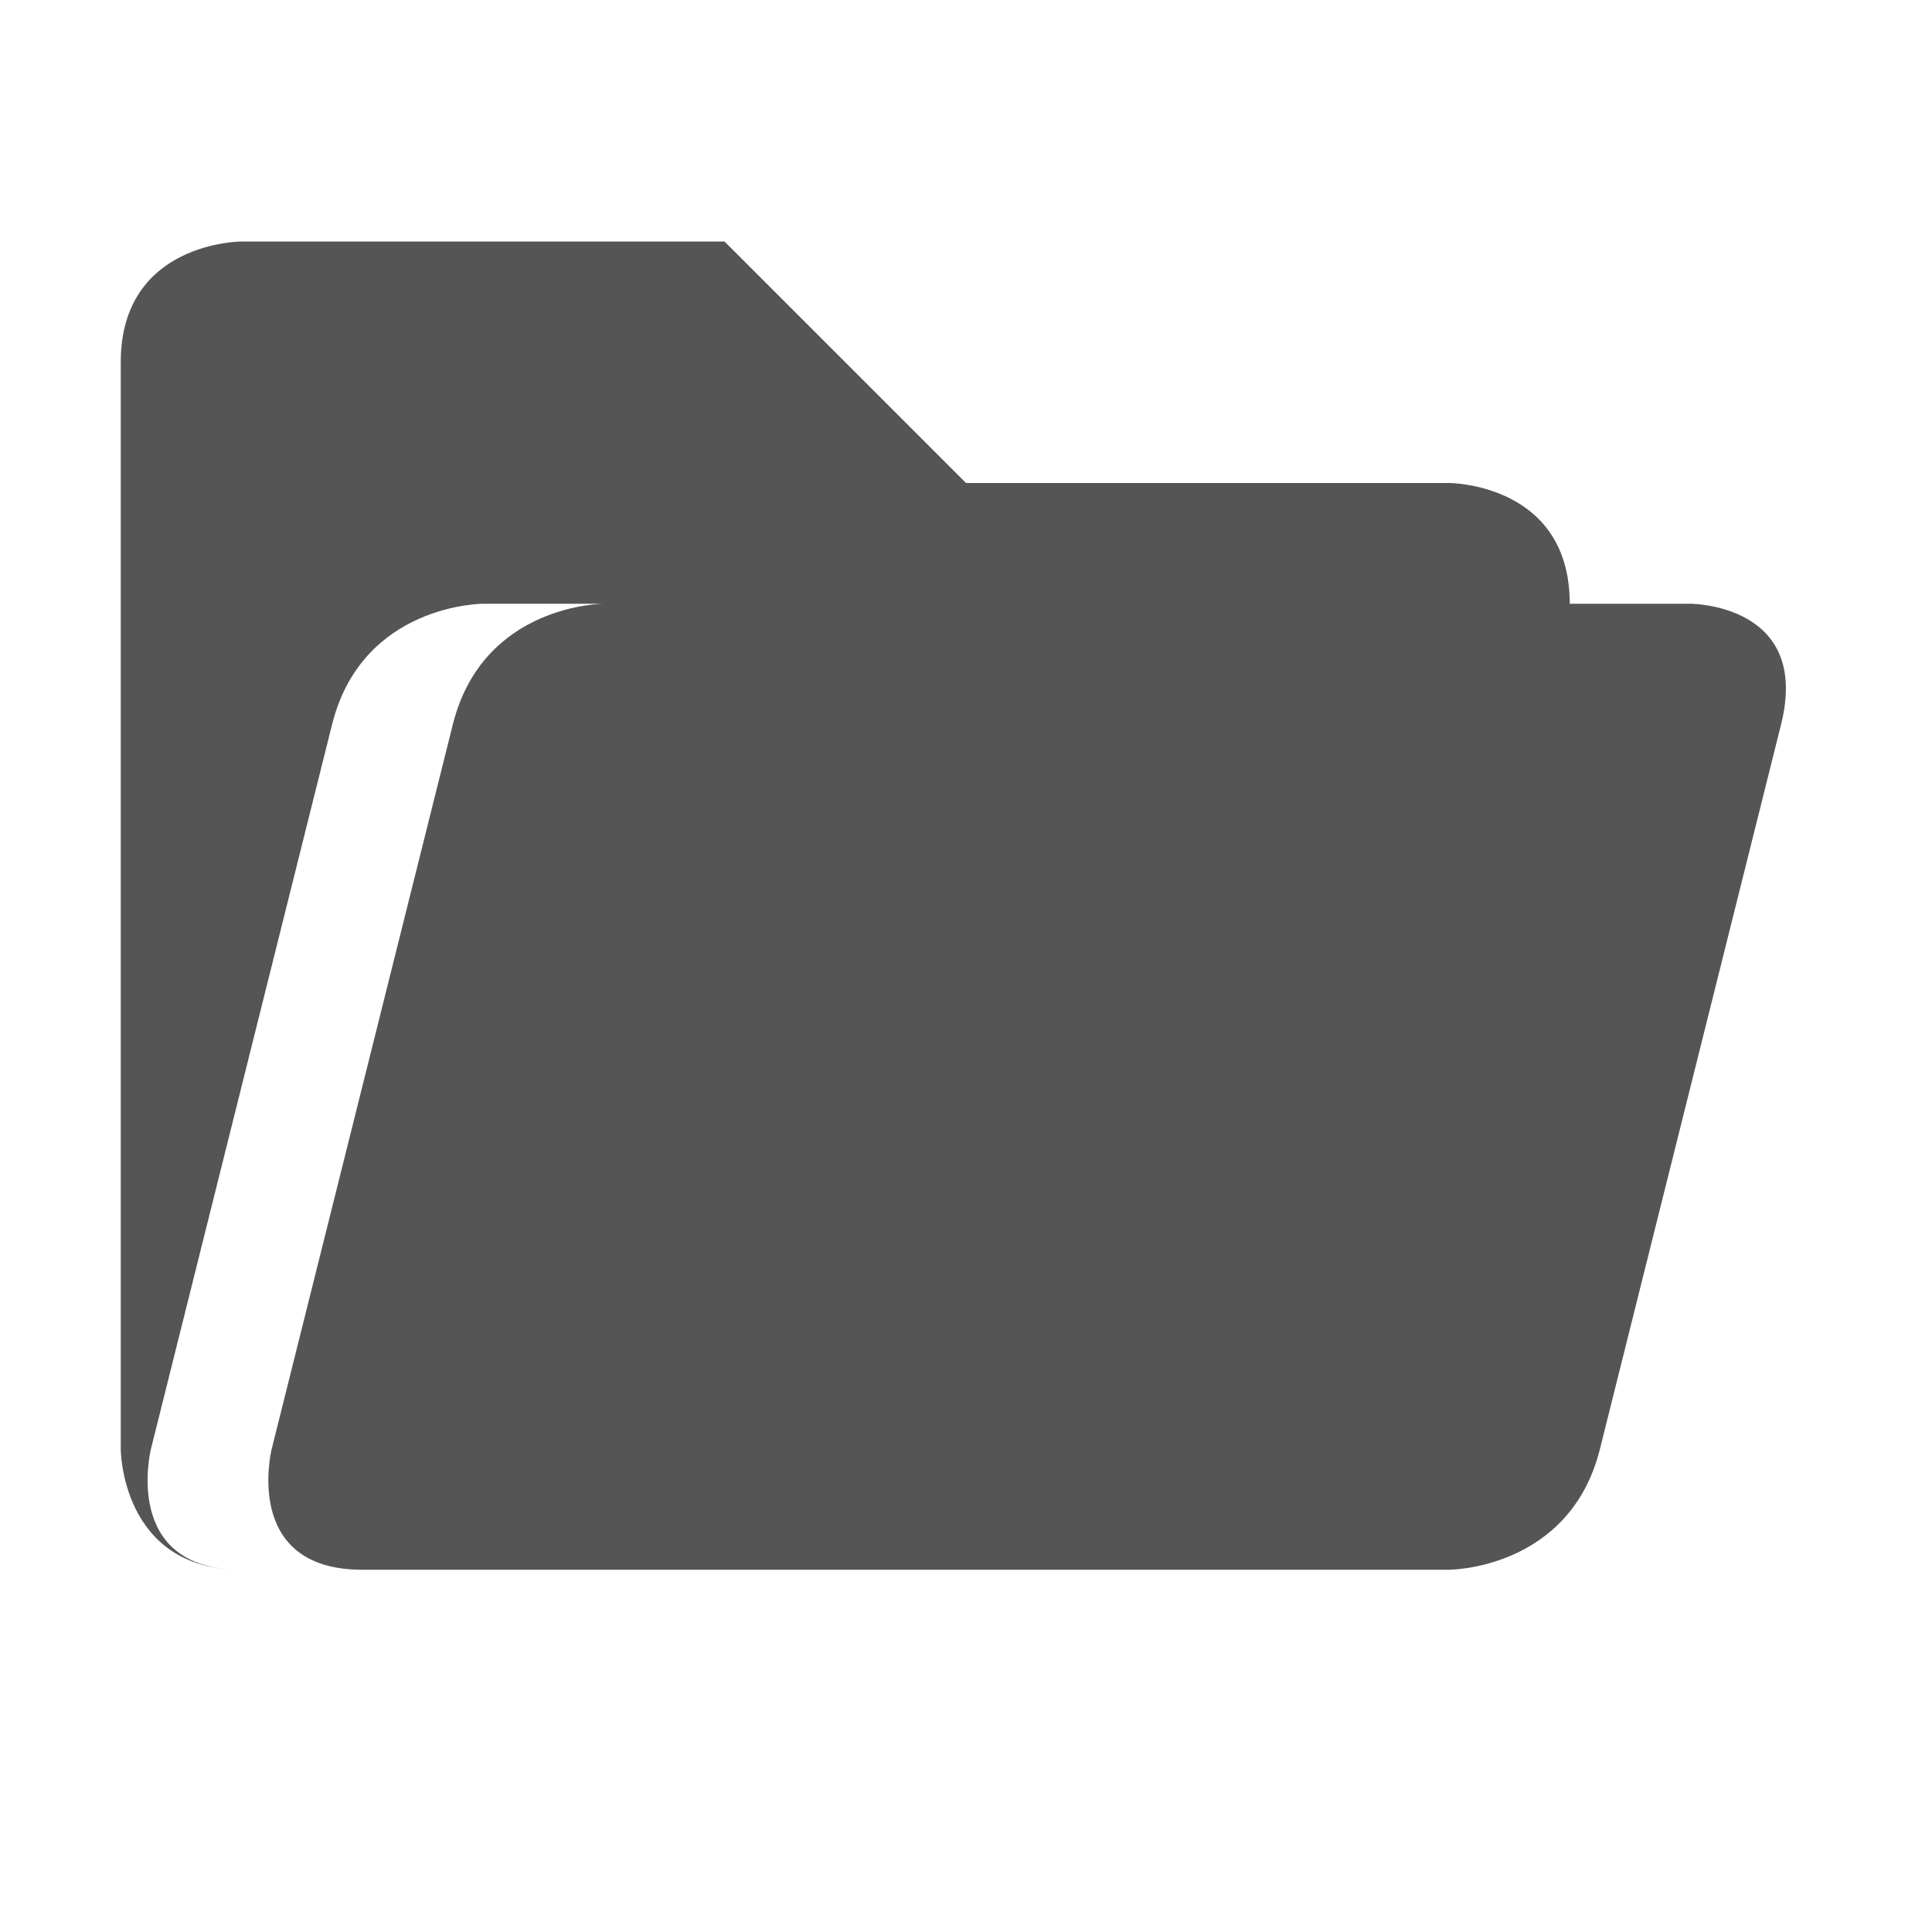
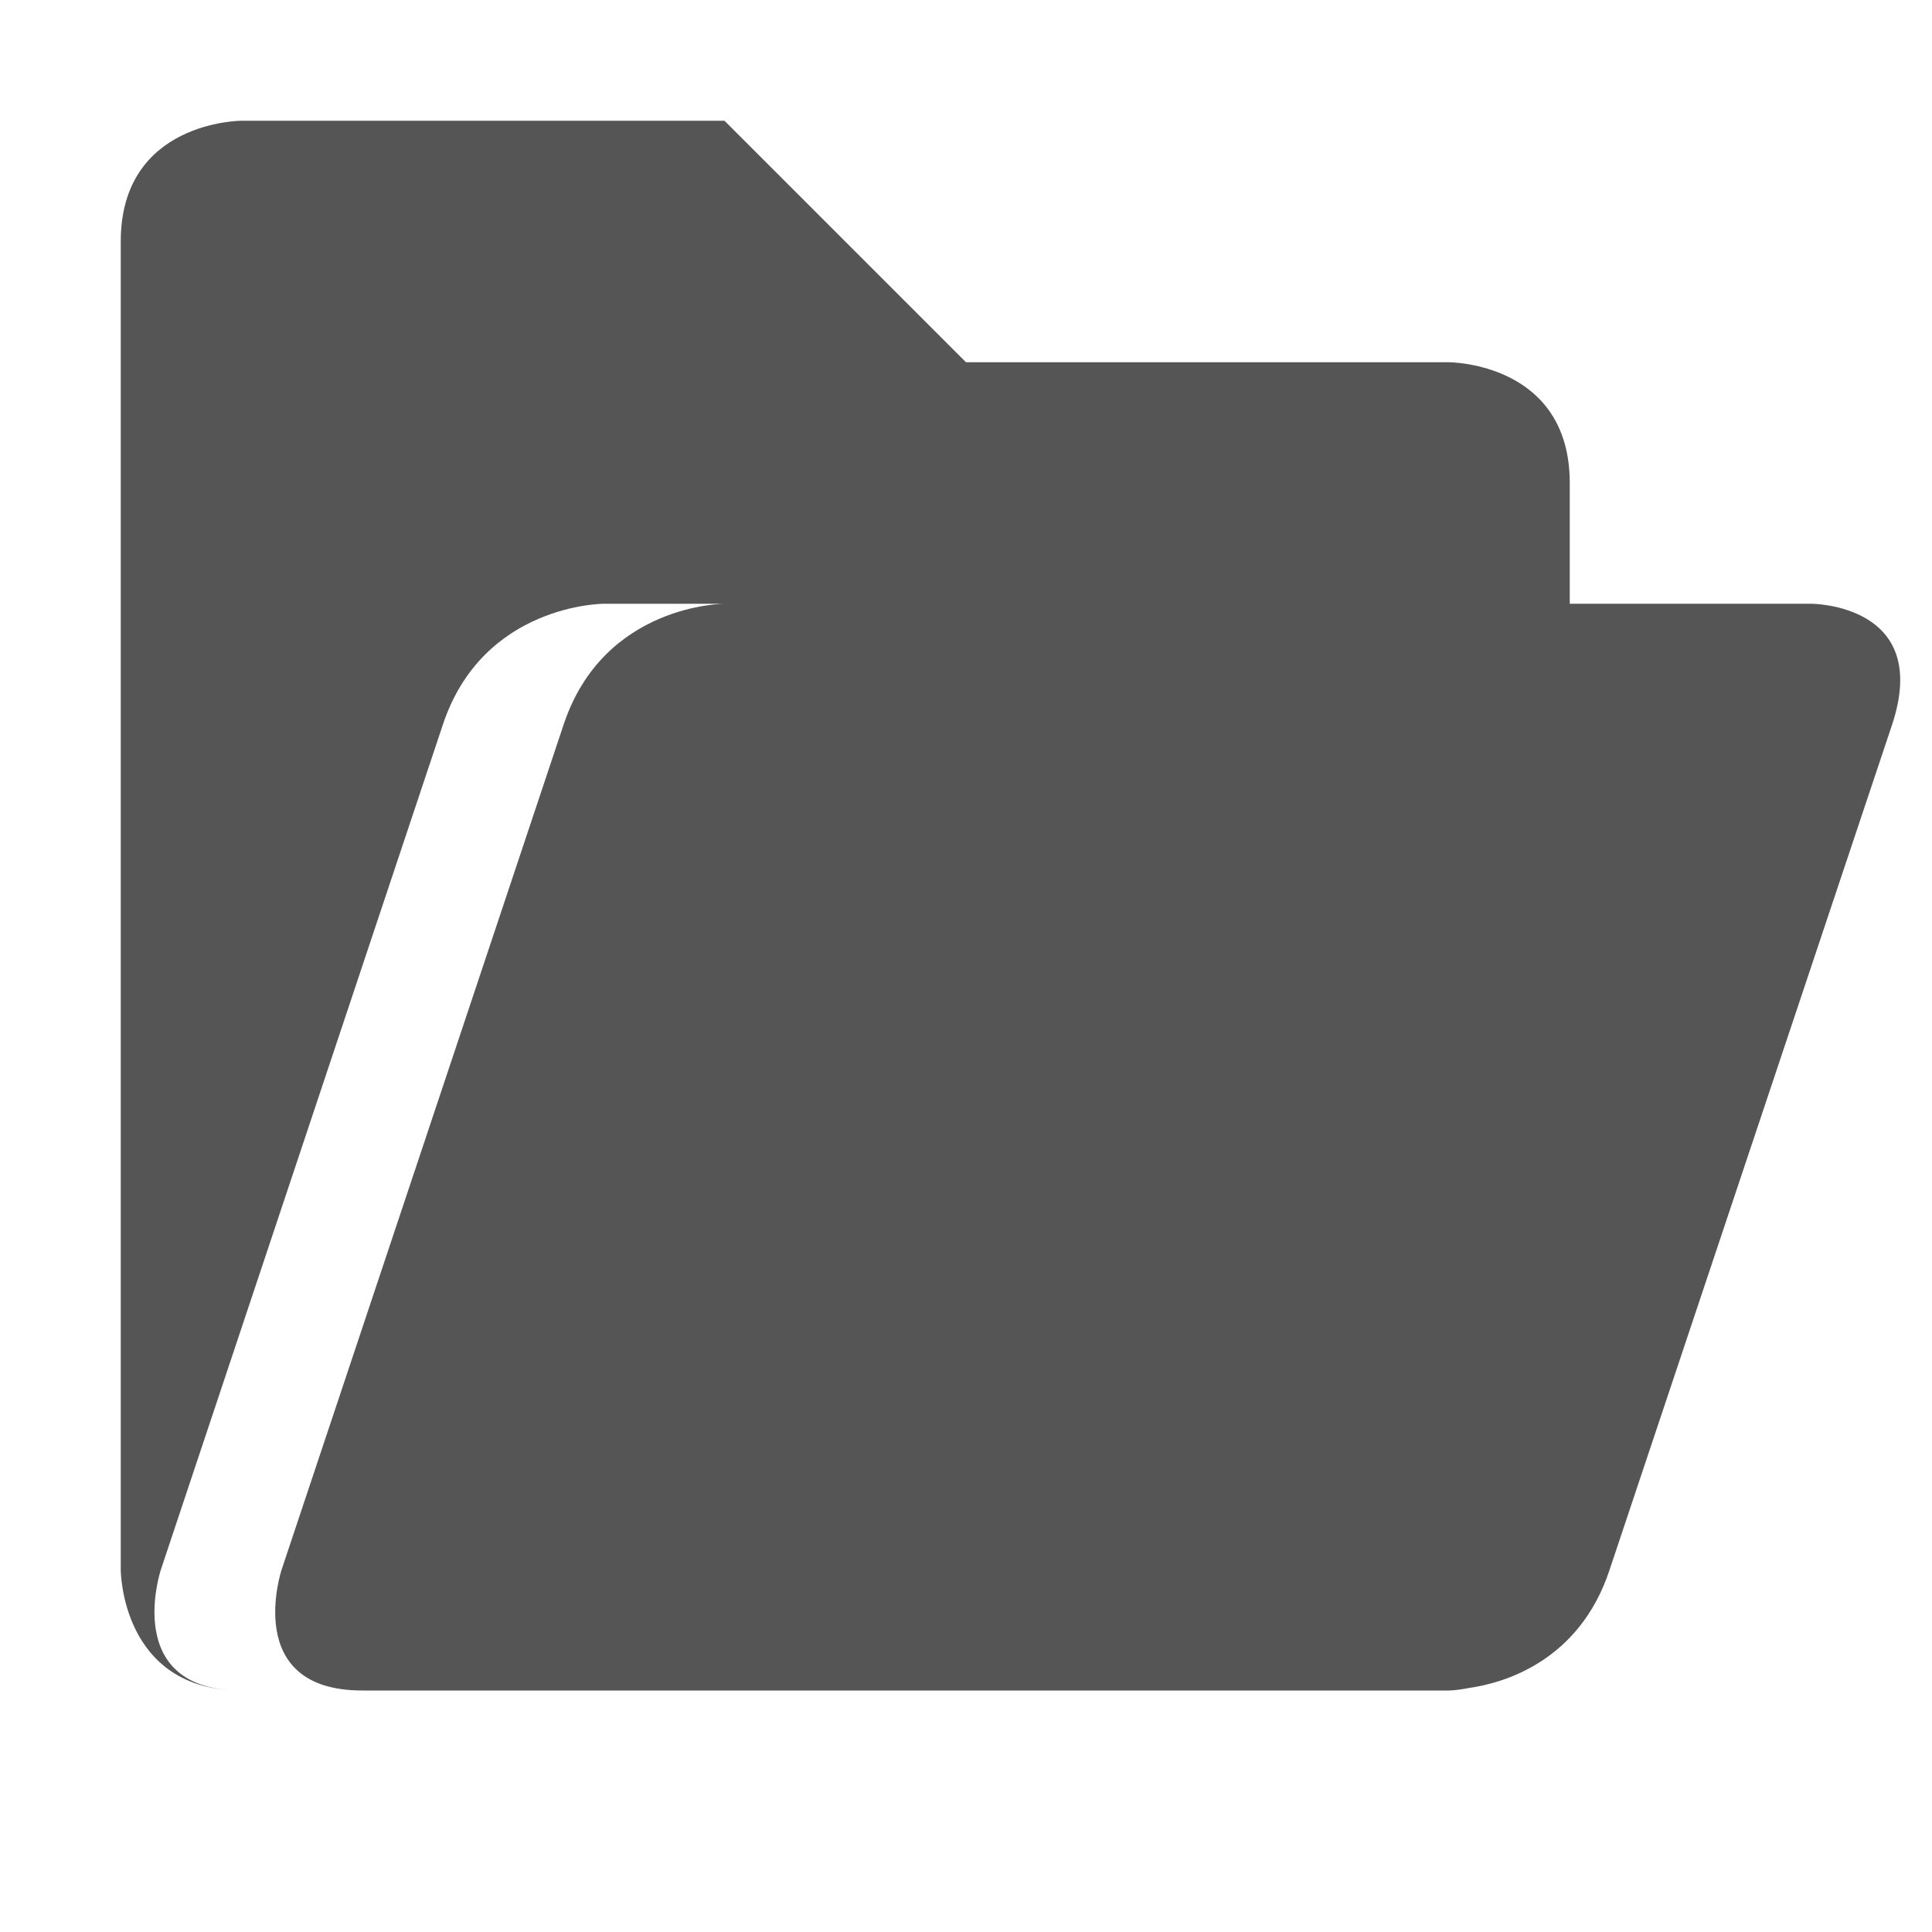
<svg xmlns="http://www.w3.org/2000/svg" width="16" height="16">
-   <path style="line-height:normal;-inkscape-font-specification:Sans;text-indent:0;text-align:start;text-transform:none;marker:none" d="M3.75 6l-1.5 6S2 13 3 13h9s1 0 1.25-1l1.5-6C15 5 14 5 14 5H5S4 5 3.75 6zM2 2S1 2 1 3v9s0 1 1 1c-1 0-0.75-1-0.75-1l1.5-6C3 5 4 5 4 5h9c0-1-1-1-1-1H8L6 2zm11 7l-0.75 3C12 13 11 13 11 13h1s1 0 1-1z" fill="#555" />
+   <path style="line-height:normal;-inkscape-font-specification:Sans;text-indent:0;text-align:start;text-transform:none;marker:none" d="M2 1S1 1 1 2v11s0 1 1 1c-1 0-0.668-1-0.668-1l2.336-7C4.001 5 5 5 5 5h1s-0.999 0-1.332 1l-2.336 7S2 14 3 14h9s0.06 0 0.16-0.02c0.29-0.04 0.92-0.22 1.17-0.98l2.34-7C16 5 15 5 15 5h-2V4c0-1-1-1-1-1H8L6 1H2z" fill="#555" />
</svg>
